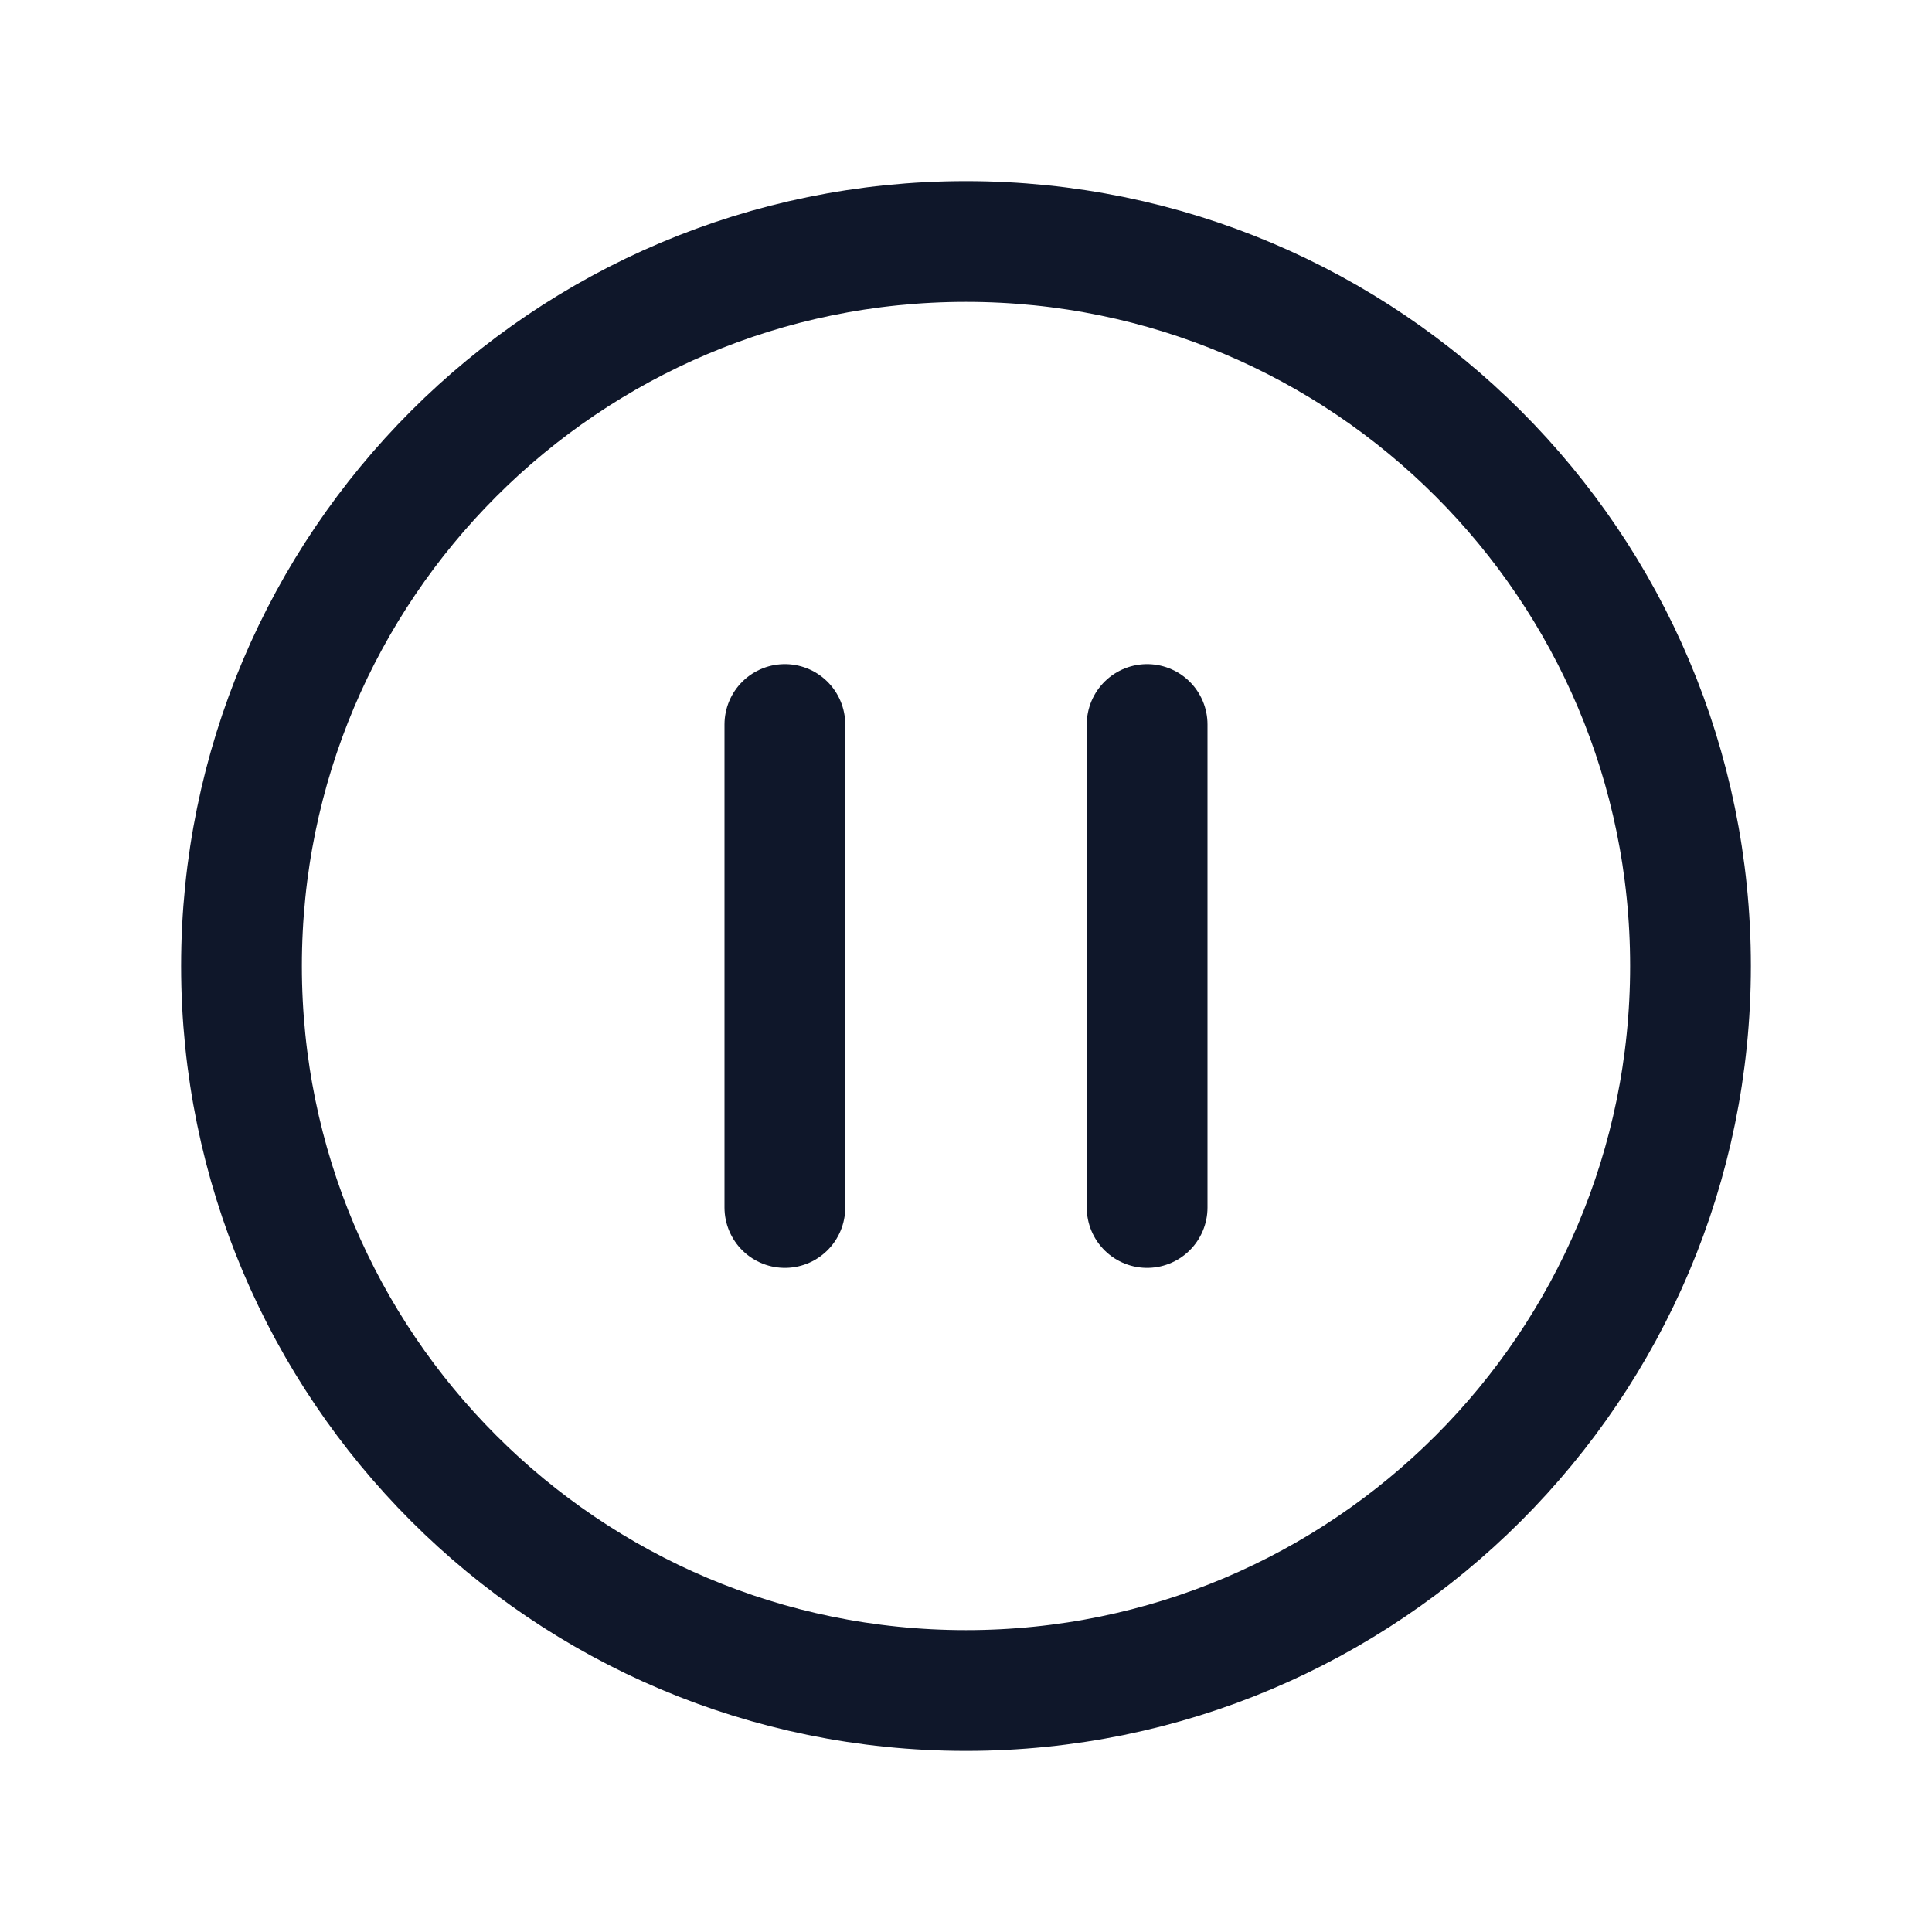
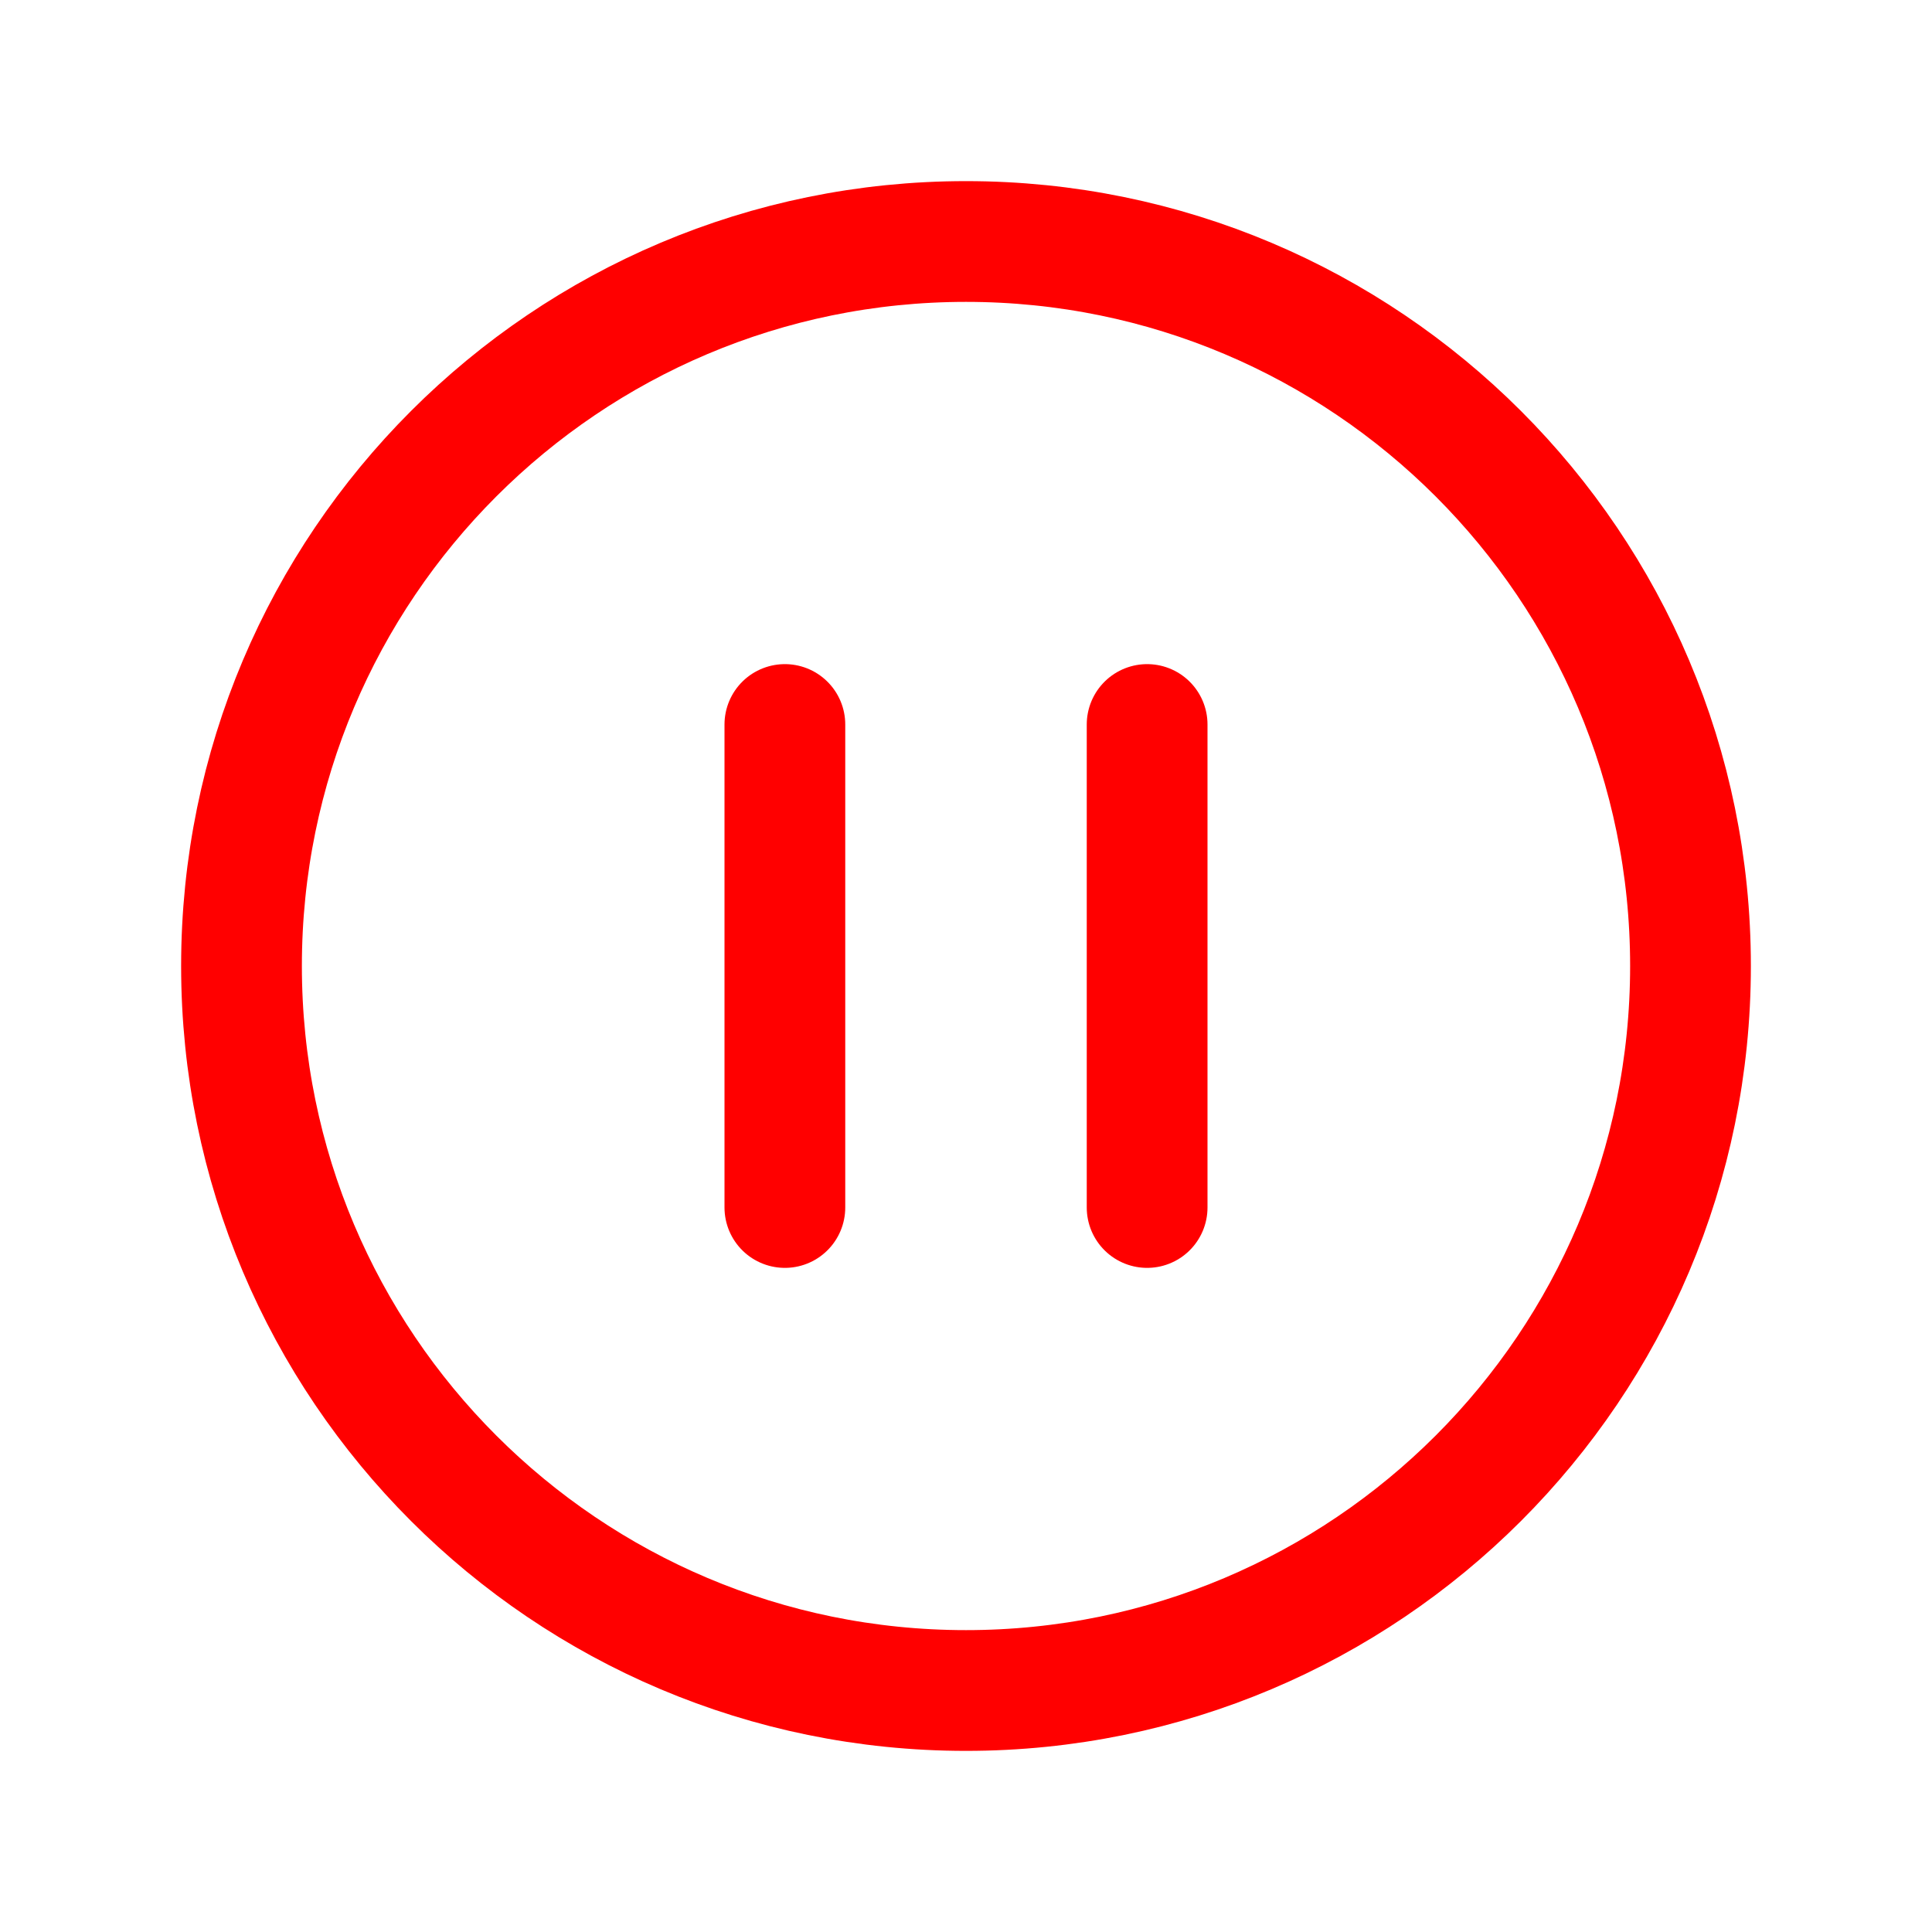
<svg xmlns="http://www.w3.org/2000/svg" width="24" height="24" viewBox="0 0 24 24" fill="none">
-   <path d="M14.25 9V15M9.75 15V9M21 12C21 16.971 16.971 21 12 21C7.029 21 3 16.971 3 12C3 7.029 7.029 3 12 3C16.971 3 21 7.029 21 12Z" stroke="#0F172A" stroke-width="1.5" stroke-linecap="round" stroke-linejoin="round" />
+   <path d="M14.25 9V15M9.75 15V9M21 12C21 16.971 16.971 21 12 21C7.029 21 3 16.971 3 12C3 7.029 7.029 3 12 3C16.971 3 21 7.029 21 12Z" stroke="red" stroke-width="1.5" stroke-linecap="round" stroke-linejoin="round" />
</svg>
